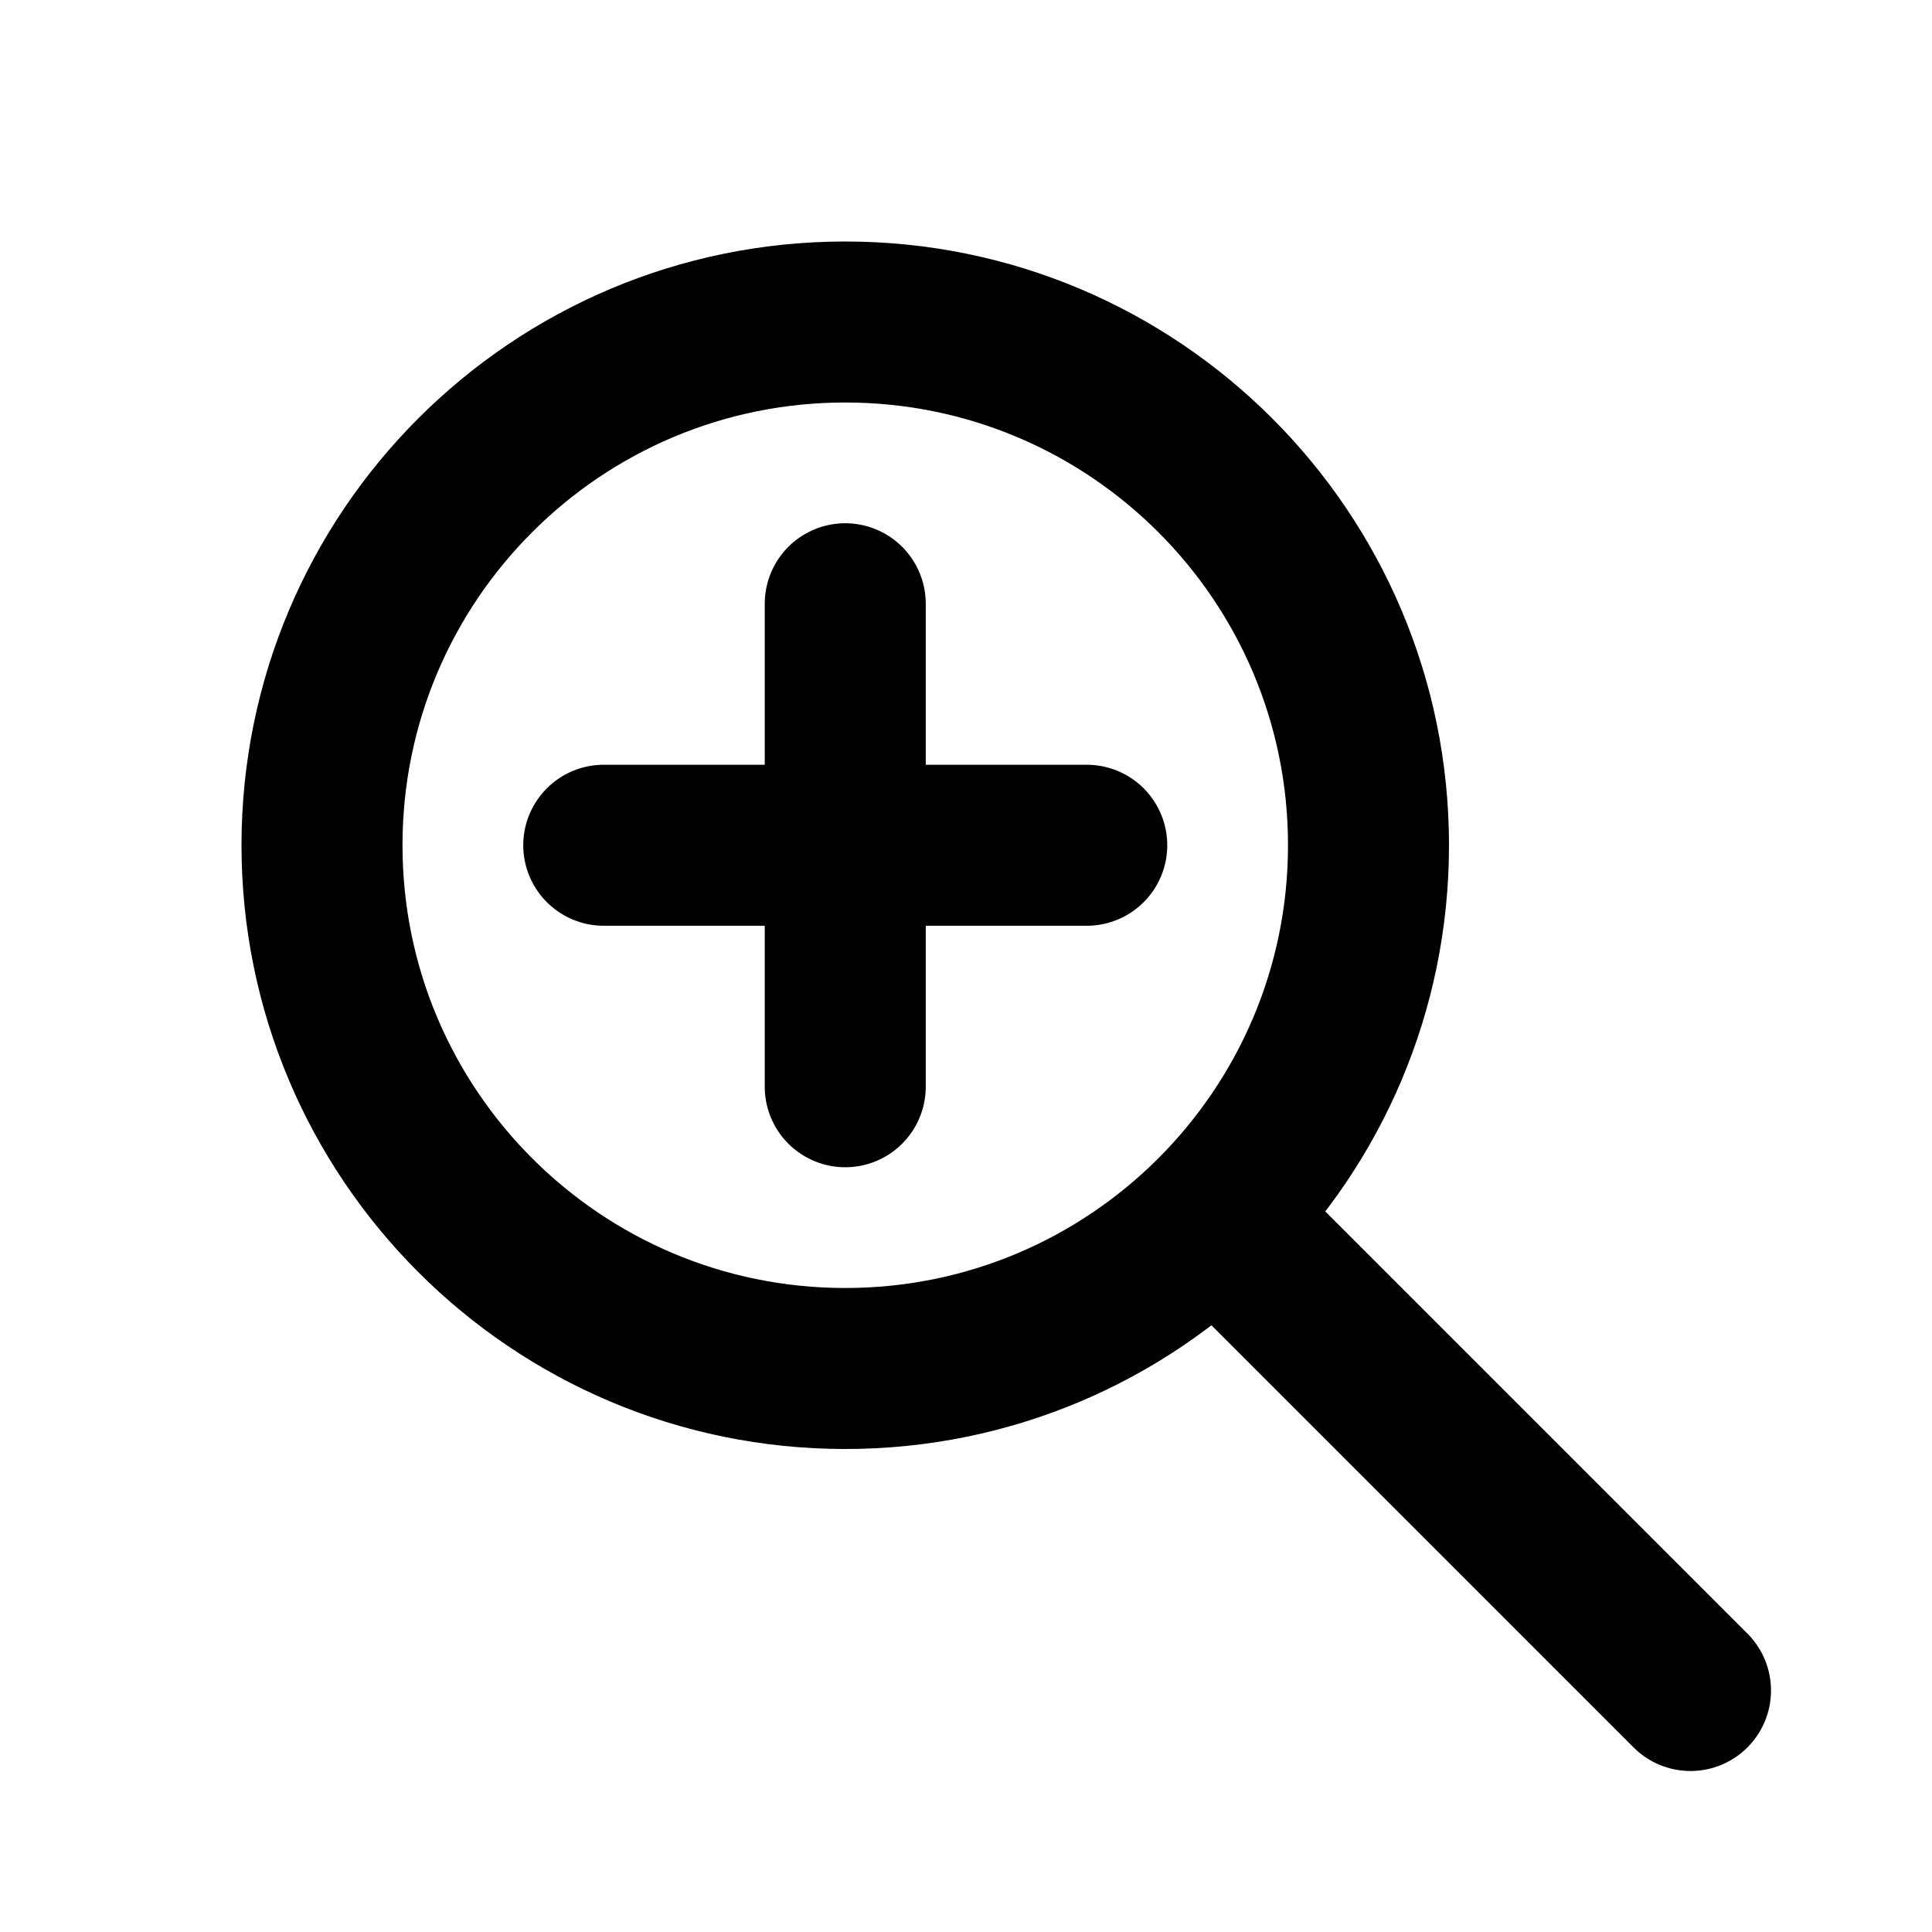
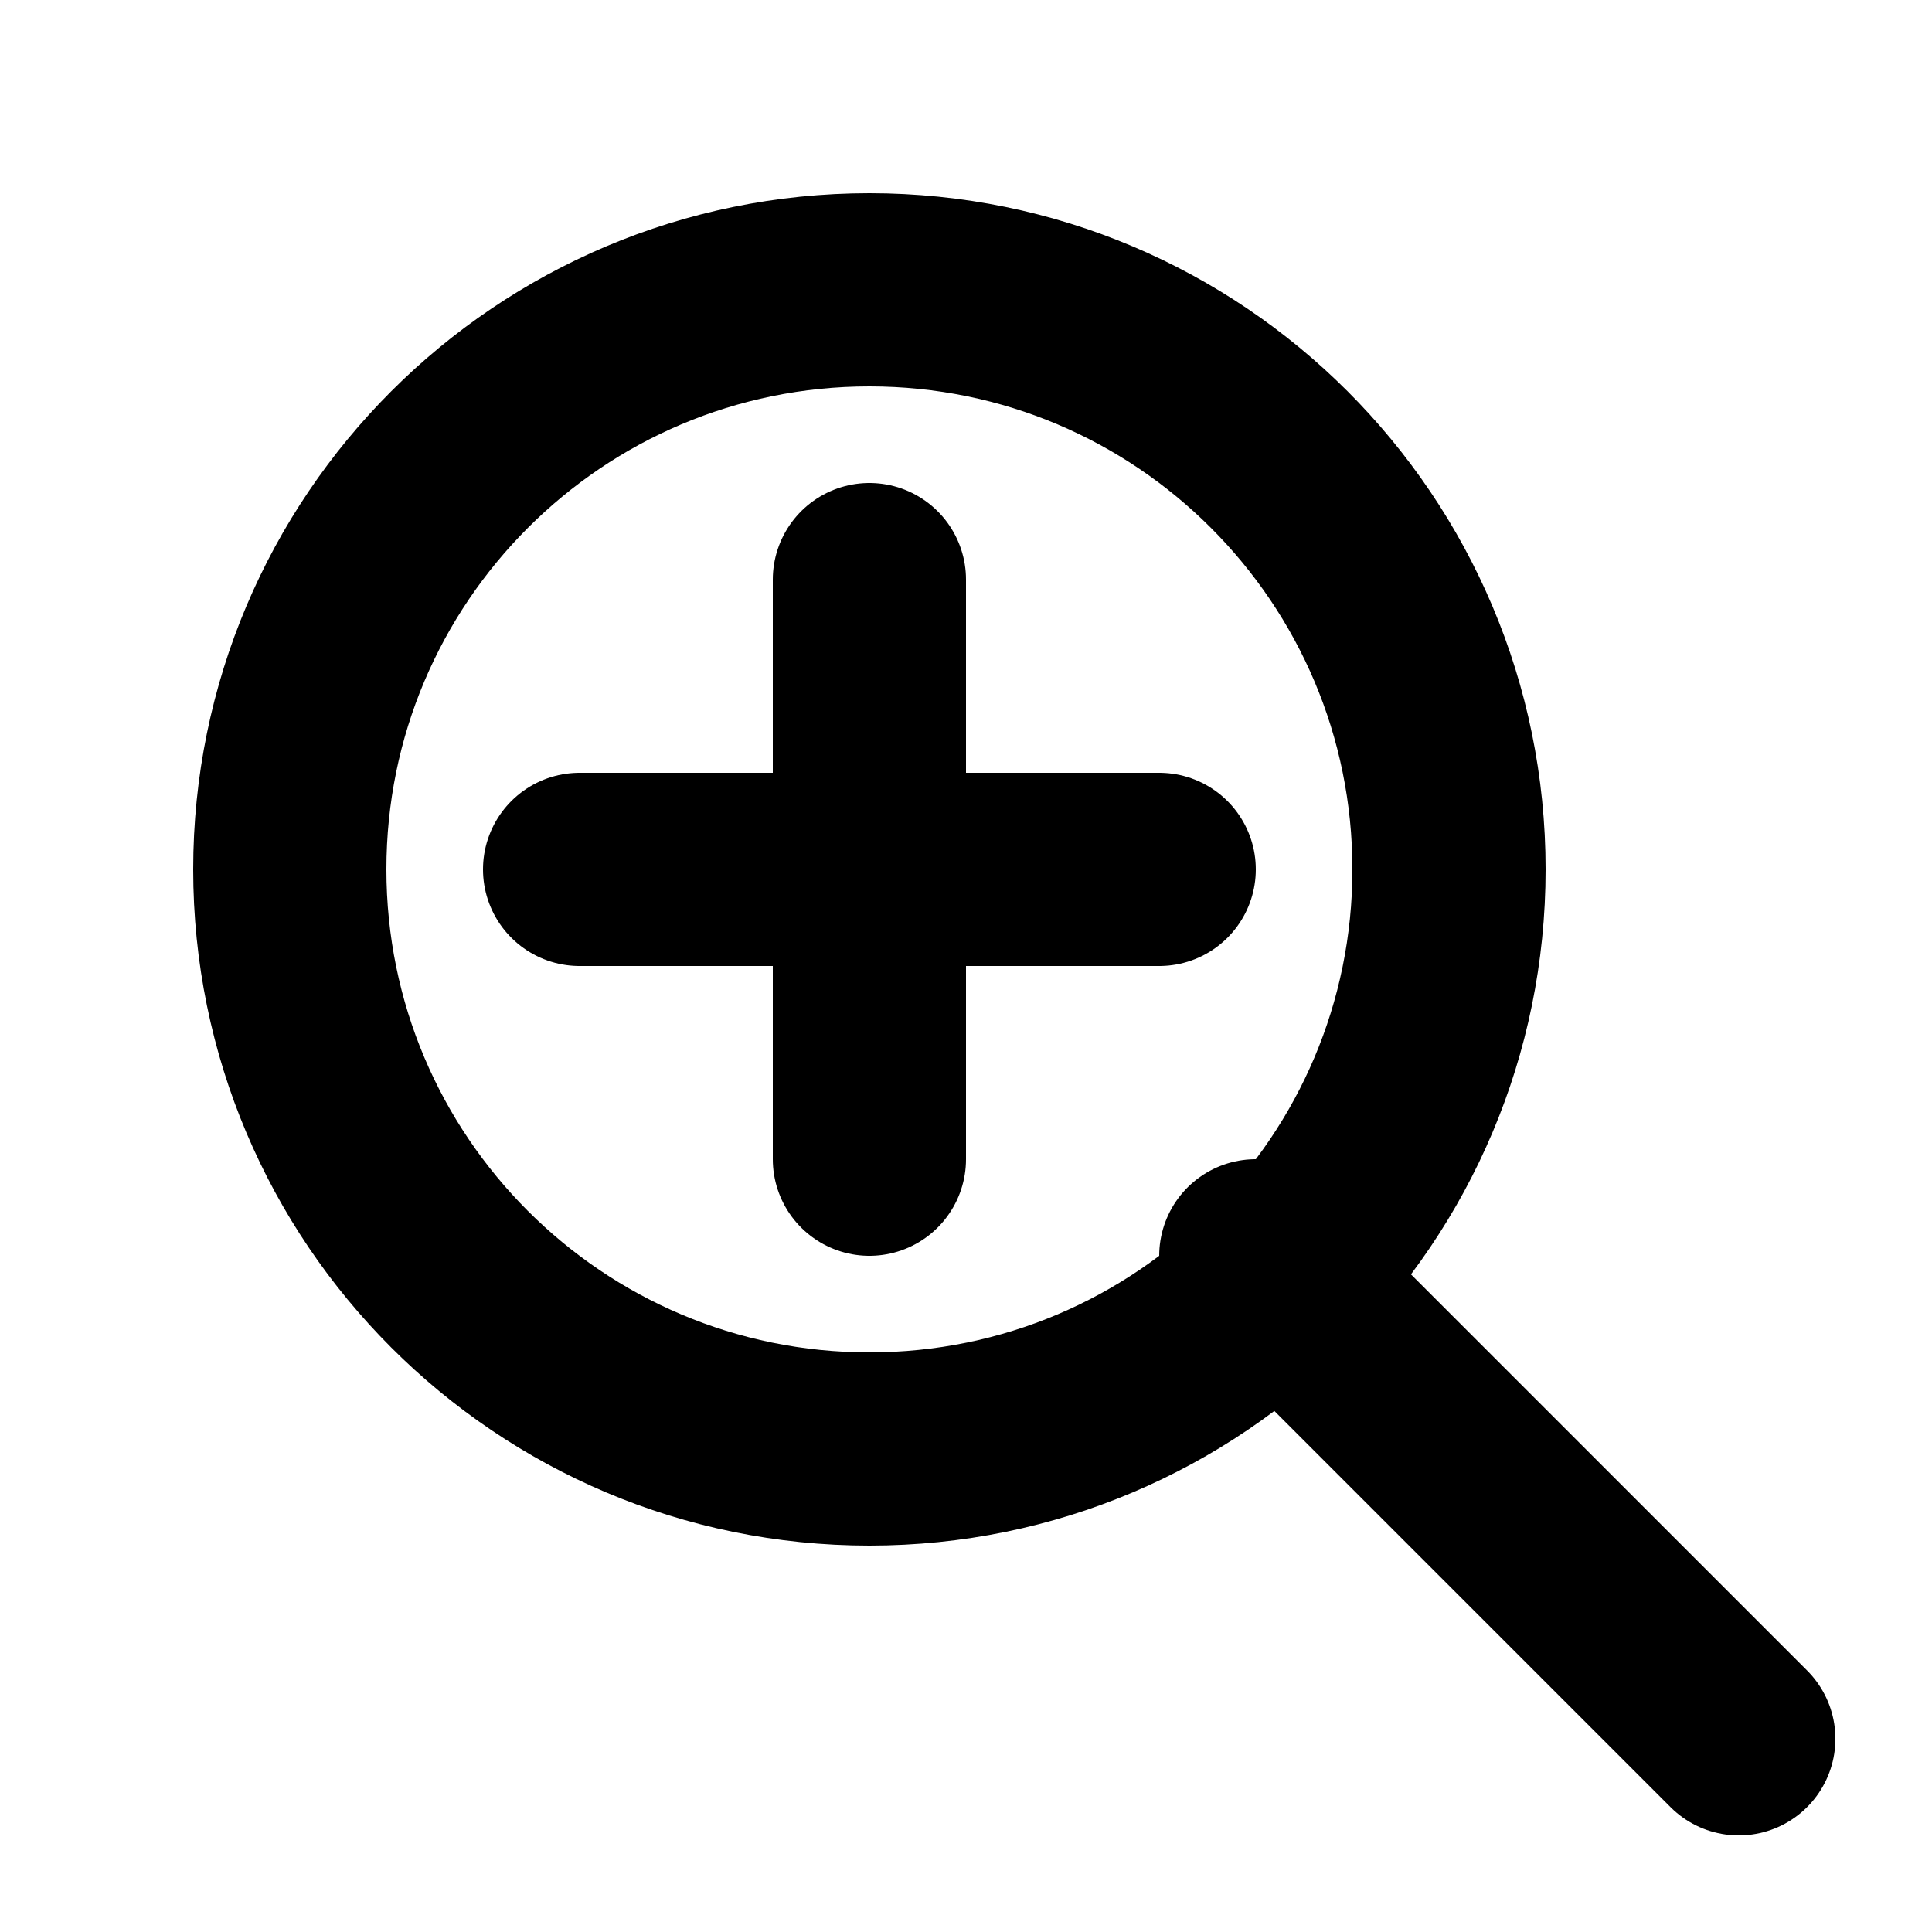
- <svg xmlns="http://www.w3.org/2000/svg" viewBox="0 0 24 24" width="24" height="24" fill="none" stroke="currentColor" stroke-width="2" stroke-linecap="round" stroke-linejoin="round">
-   <circle cx="10.5" cy="10.5" r="6.5" />
-   <path d="M15.5 15.5L21 21M10.5 7.5v6M7.5 10.5h6" />
+ <svg xmlns="http://www.w3.org/2000/svg" viewBox="0 0 20 20" width="20" height="20" fill="none" stroke="currentColor" stroke-width="2" stroke-linecap="round" stroke-linejoin="round">
+   <circle cx="9" cy="9" r="6" />
+   <path d="M13 13l5 5M9 6v6M6 9h6" />
</svg>
